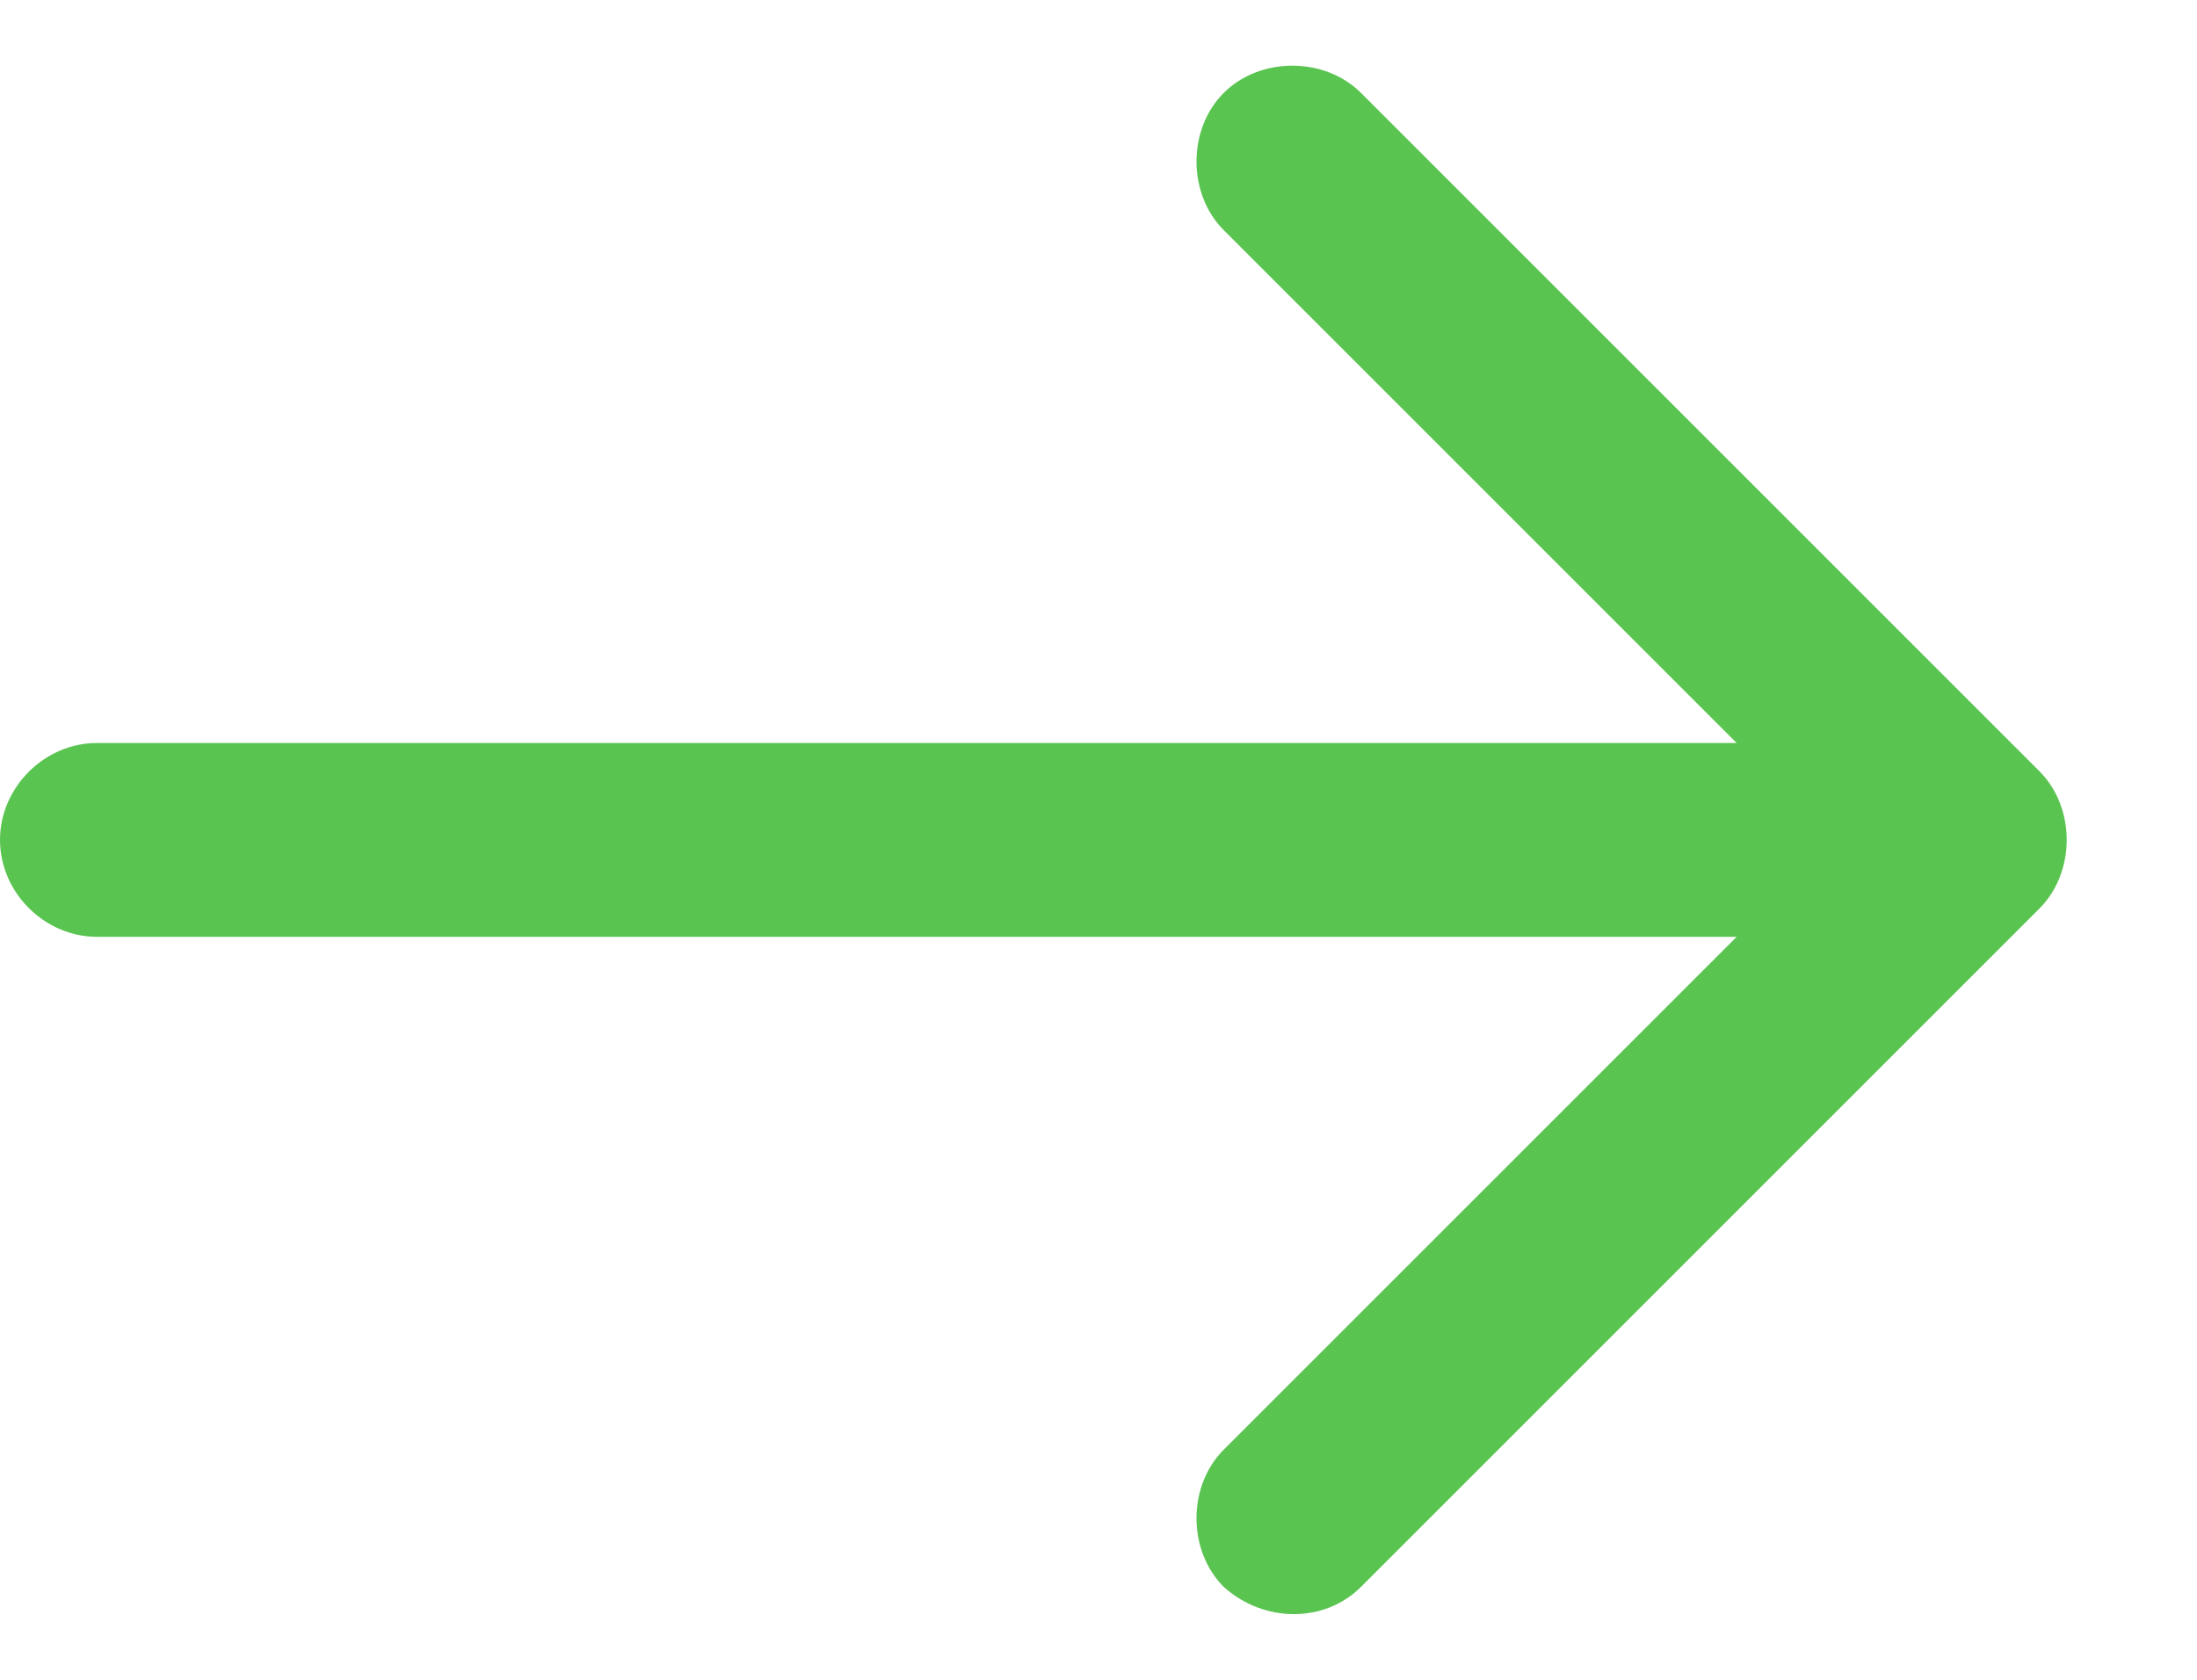
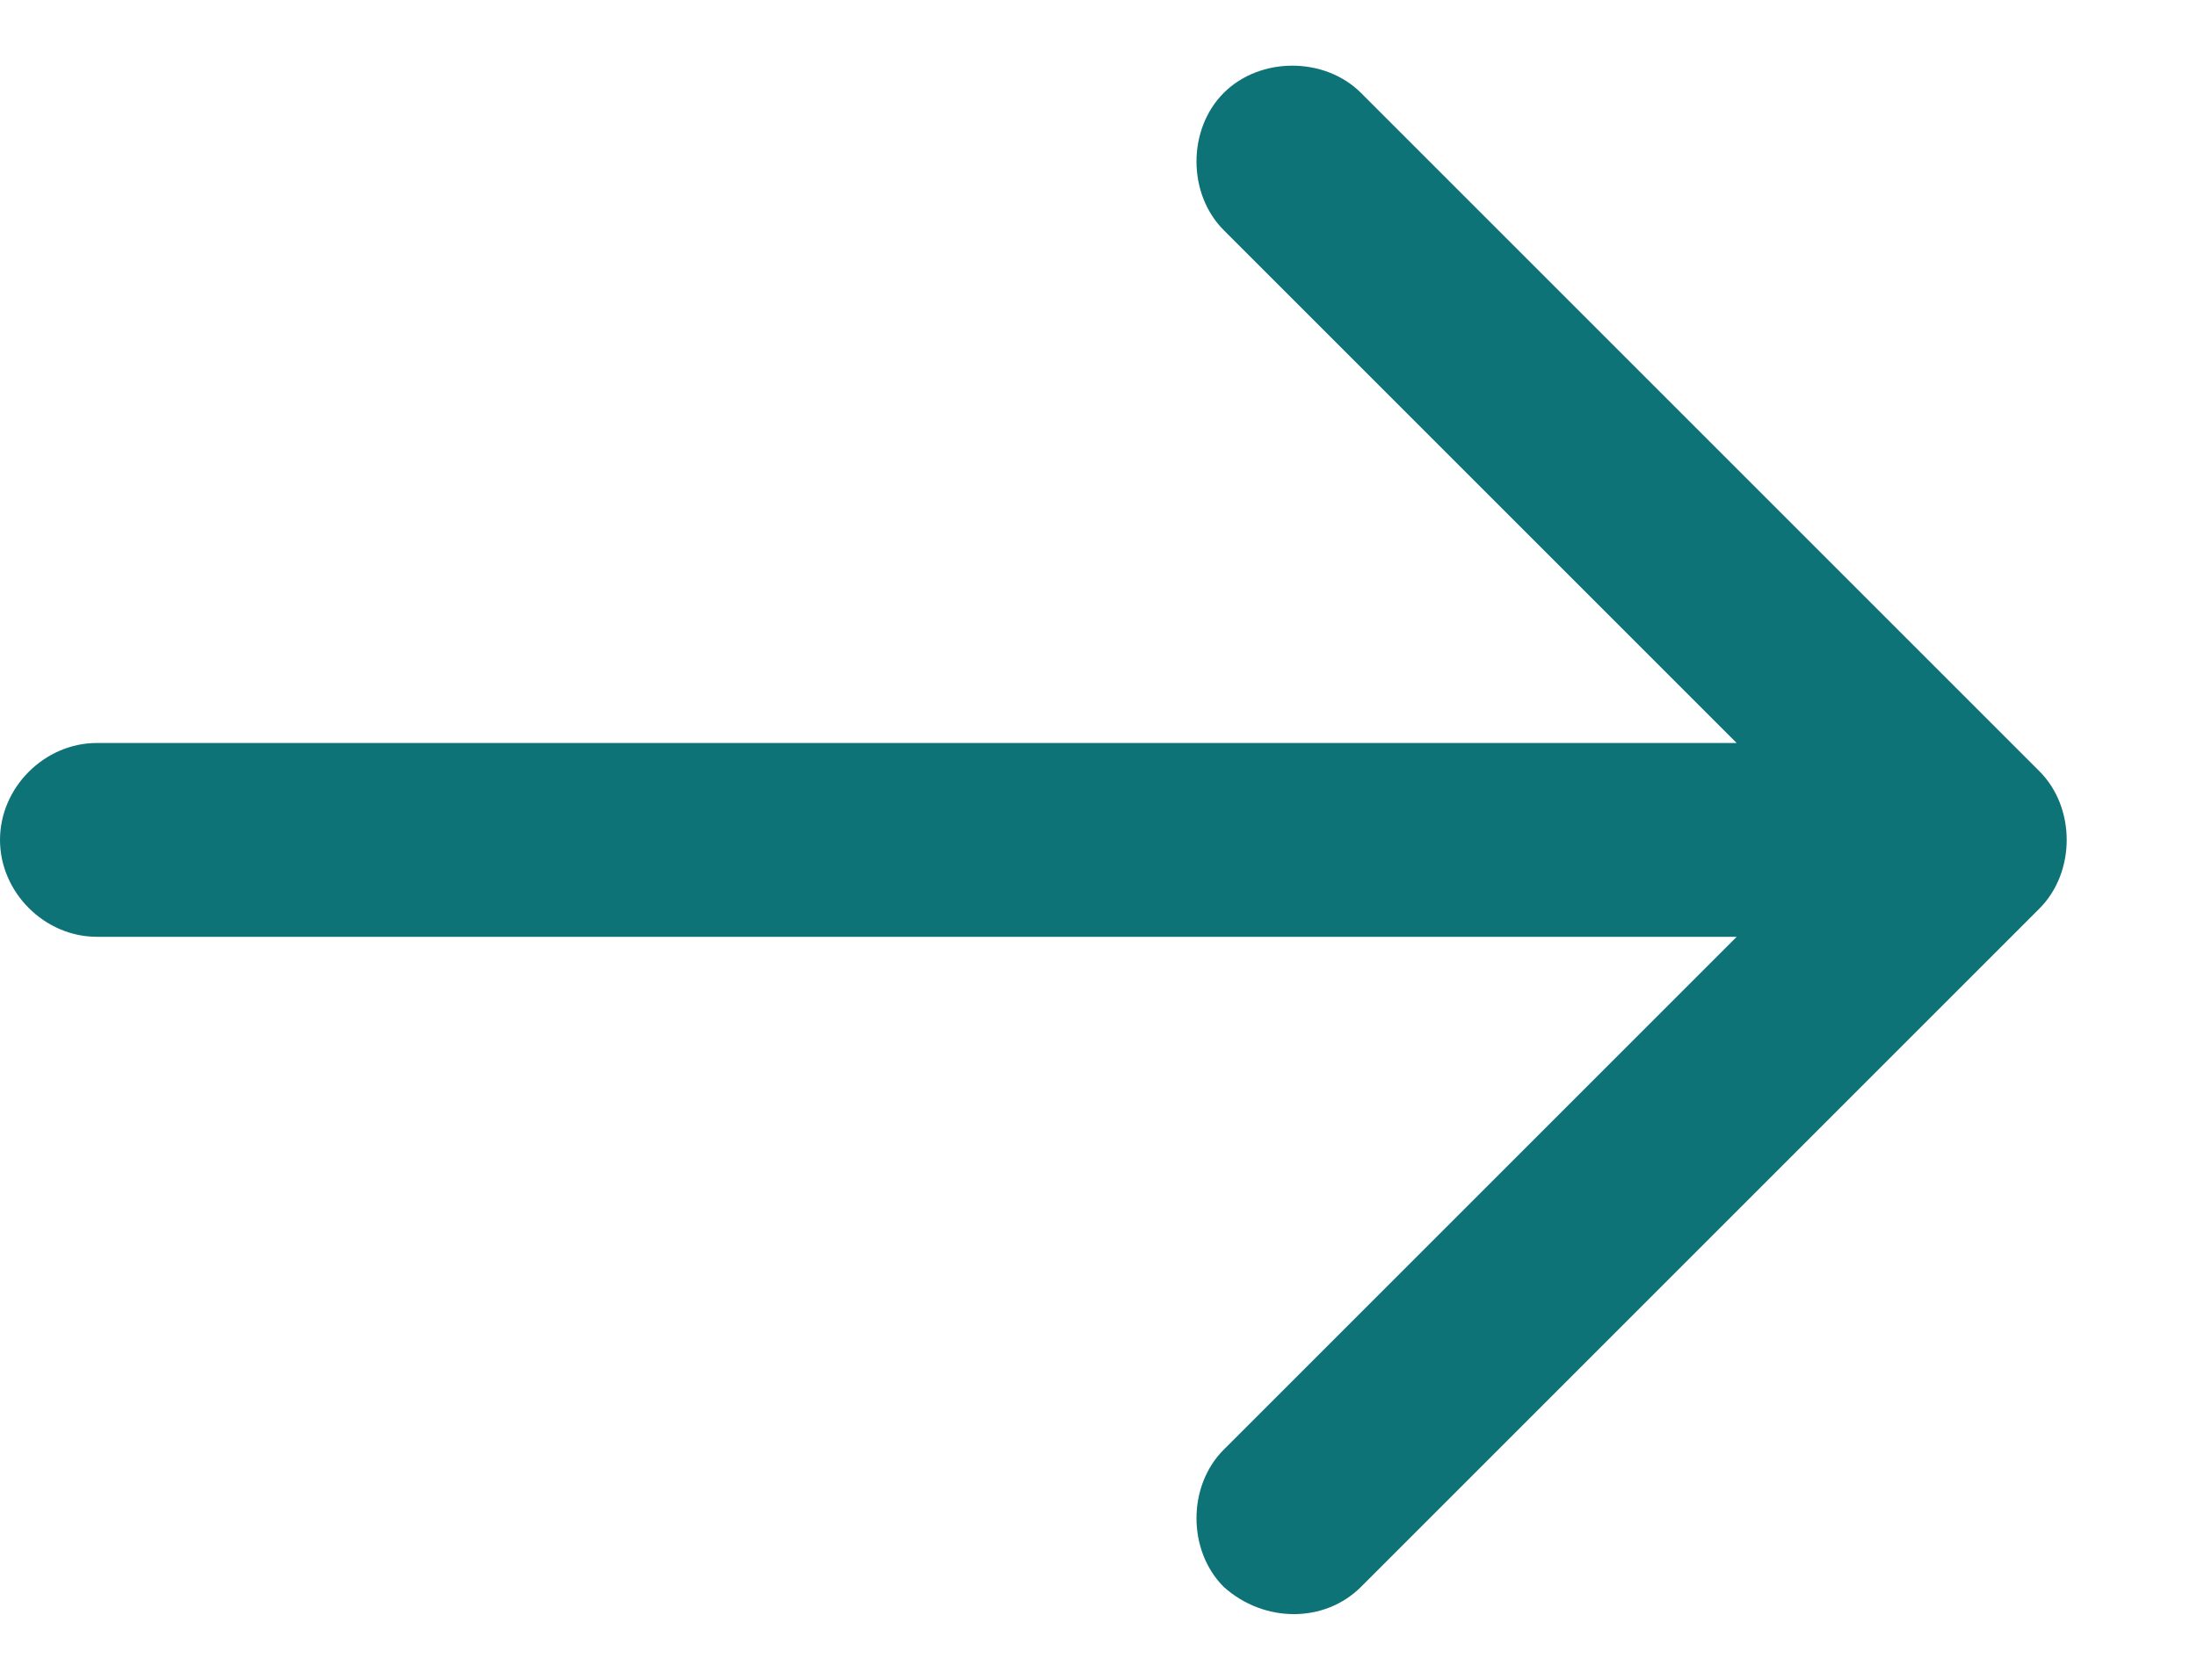
<svg xmlns="http://www.w3.org/2000/svg" width="17" height="13" viewBox="0 0 17 13" fill="none">
-   <path d="M15.781 7.031L10.531 12.281C10.25 12.562 9.781 12.562 9.469 12.281C9.188 12 9.188 11.5 9.469 11.219L13.438 7.25H0.75C0.344 7.25 0 6.906 0 6.5C0 6.094 0.344 5.75 0.75 5.75H13.438L9.469 1.781C9.188 1.5 9.188 1 9.469 0.719C9.75 0.438 10.25 0.438 10.531 0.719L15.781 5.969C16.062 6.25 16.062 6.75 15.781 7.031Z" fill="#5AC451" />
+   <path d="M15.781 7.031L10.531 12.281C10.25 12.562 9.781 12.562 9.469 12.281C9.188 12 9.188 11.5 9.469 11.219L13.438 7.25H0.75C0.344 7.25 0 6.906 0 6.5C0 6.094 0.344 5.75 0.75 5.75H13.438L9.469 1.781C9.188 1.5 9.188 1 9.469 0.719C9.75 0.438 10.25 0.438 10.531 0.719L15.781 5.969C16.062 6.25 16.062 6.75 15.781 7.031Z" fill="#0D7377" />
</svg>
